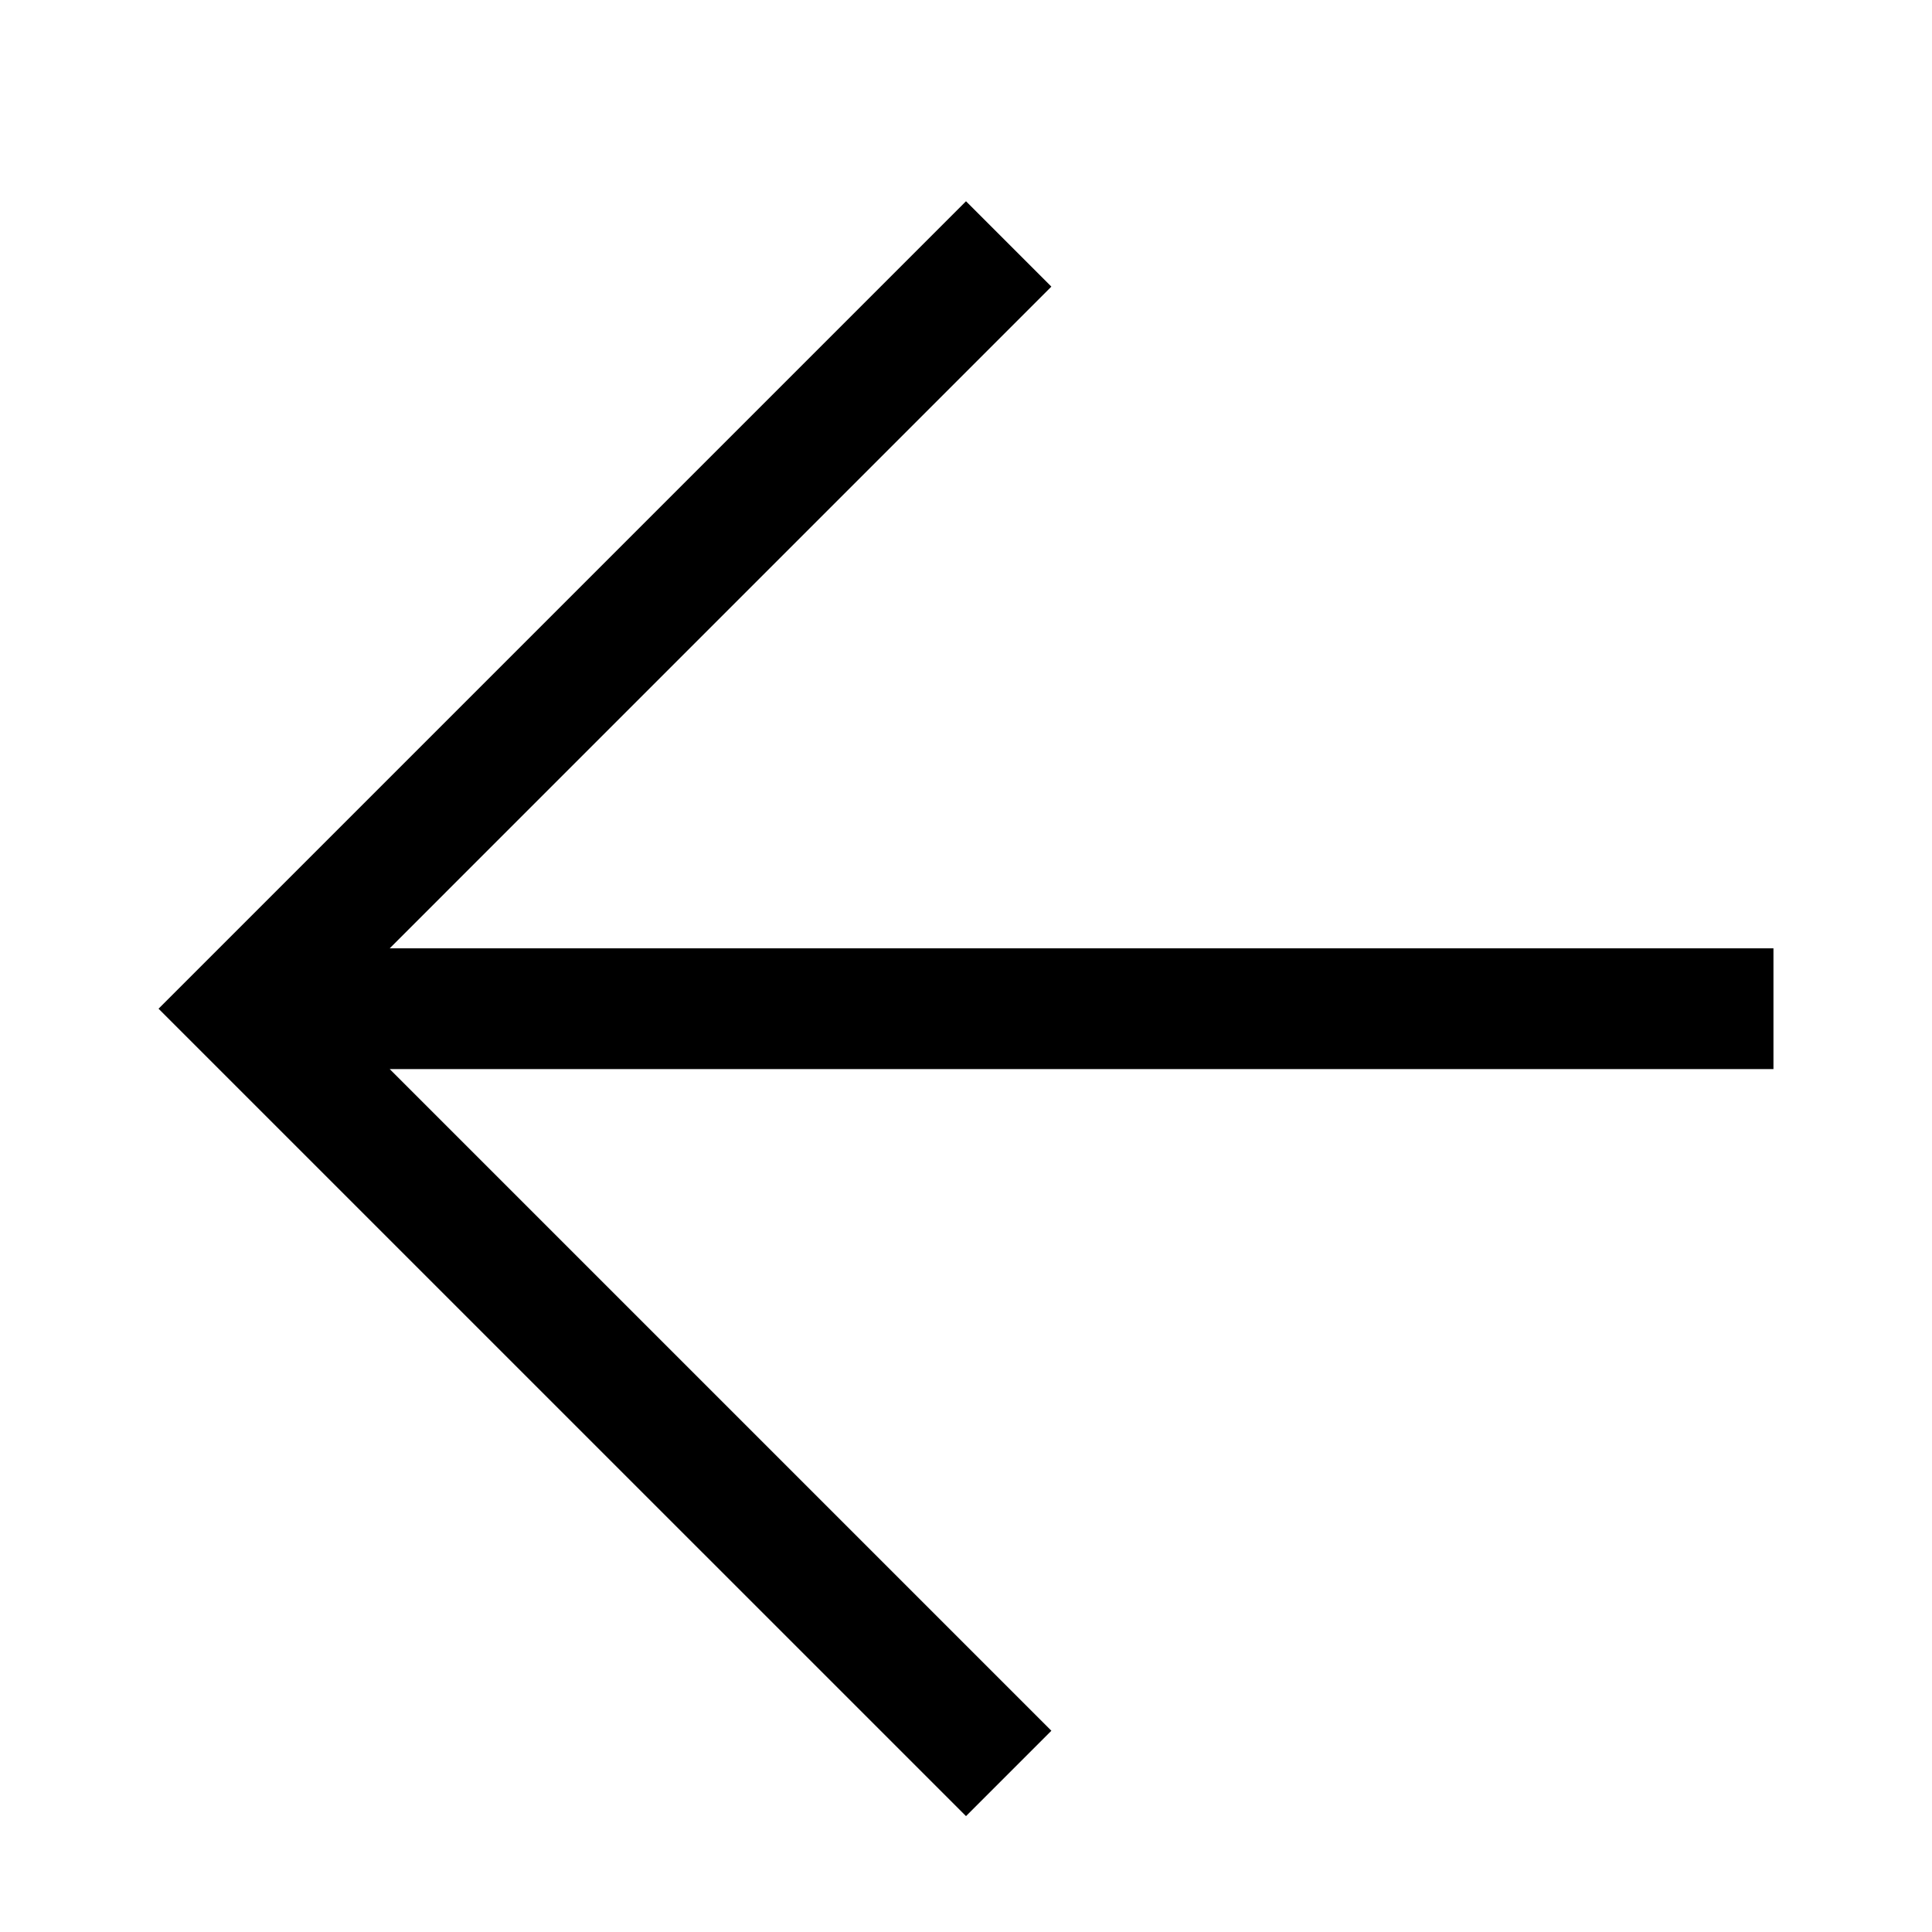
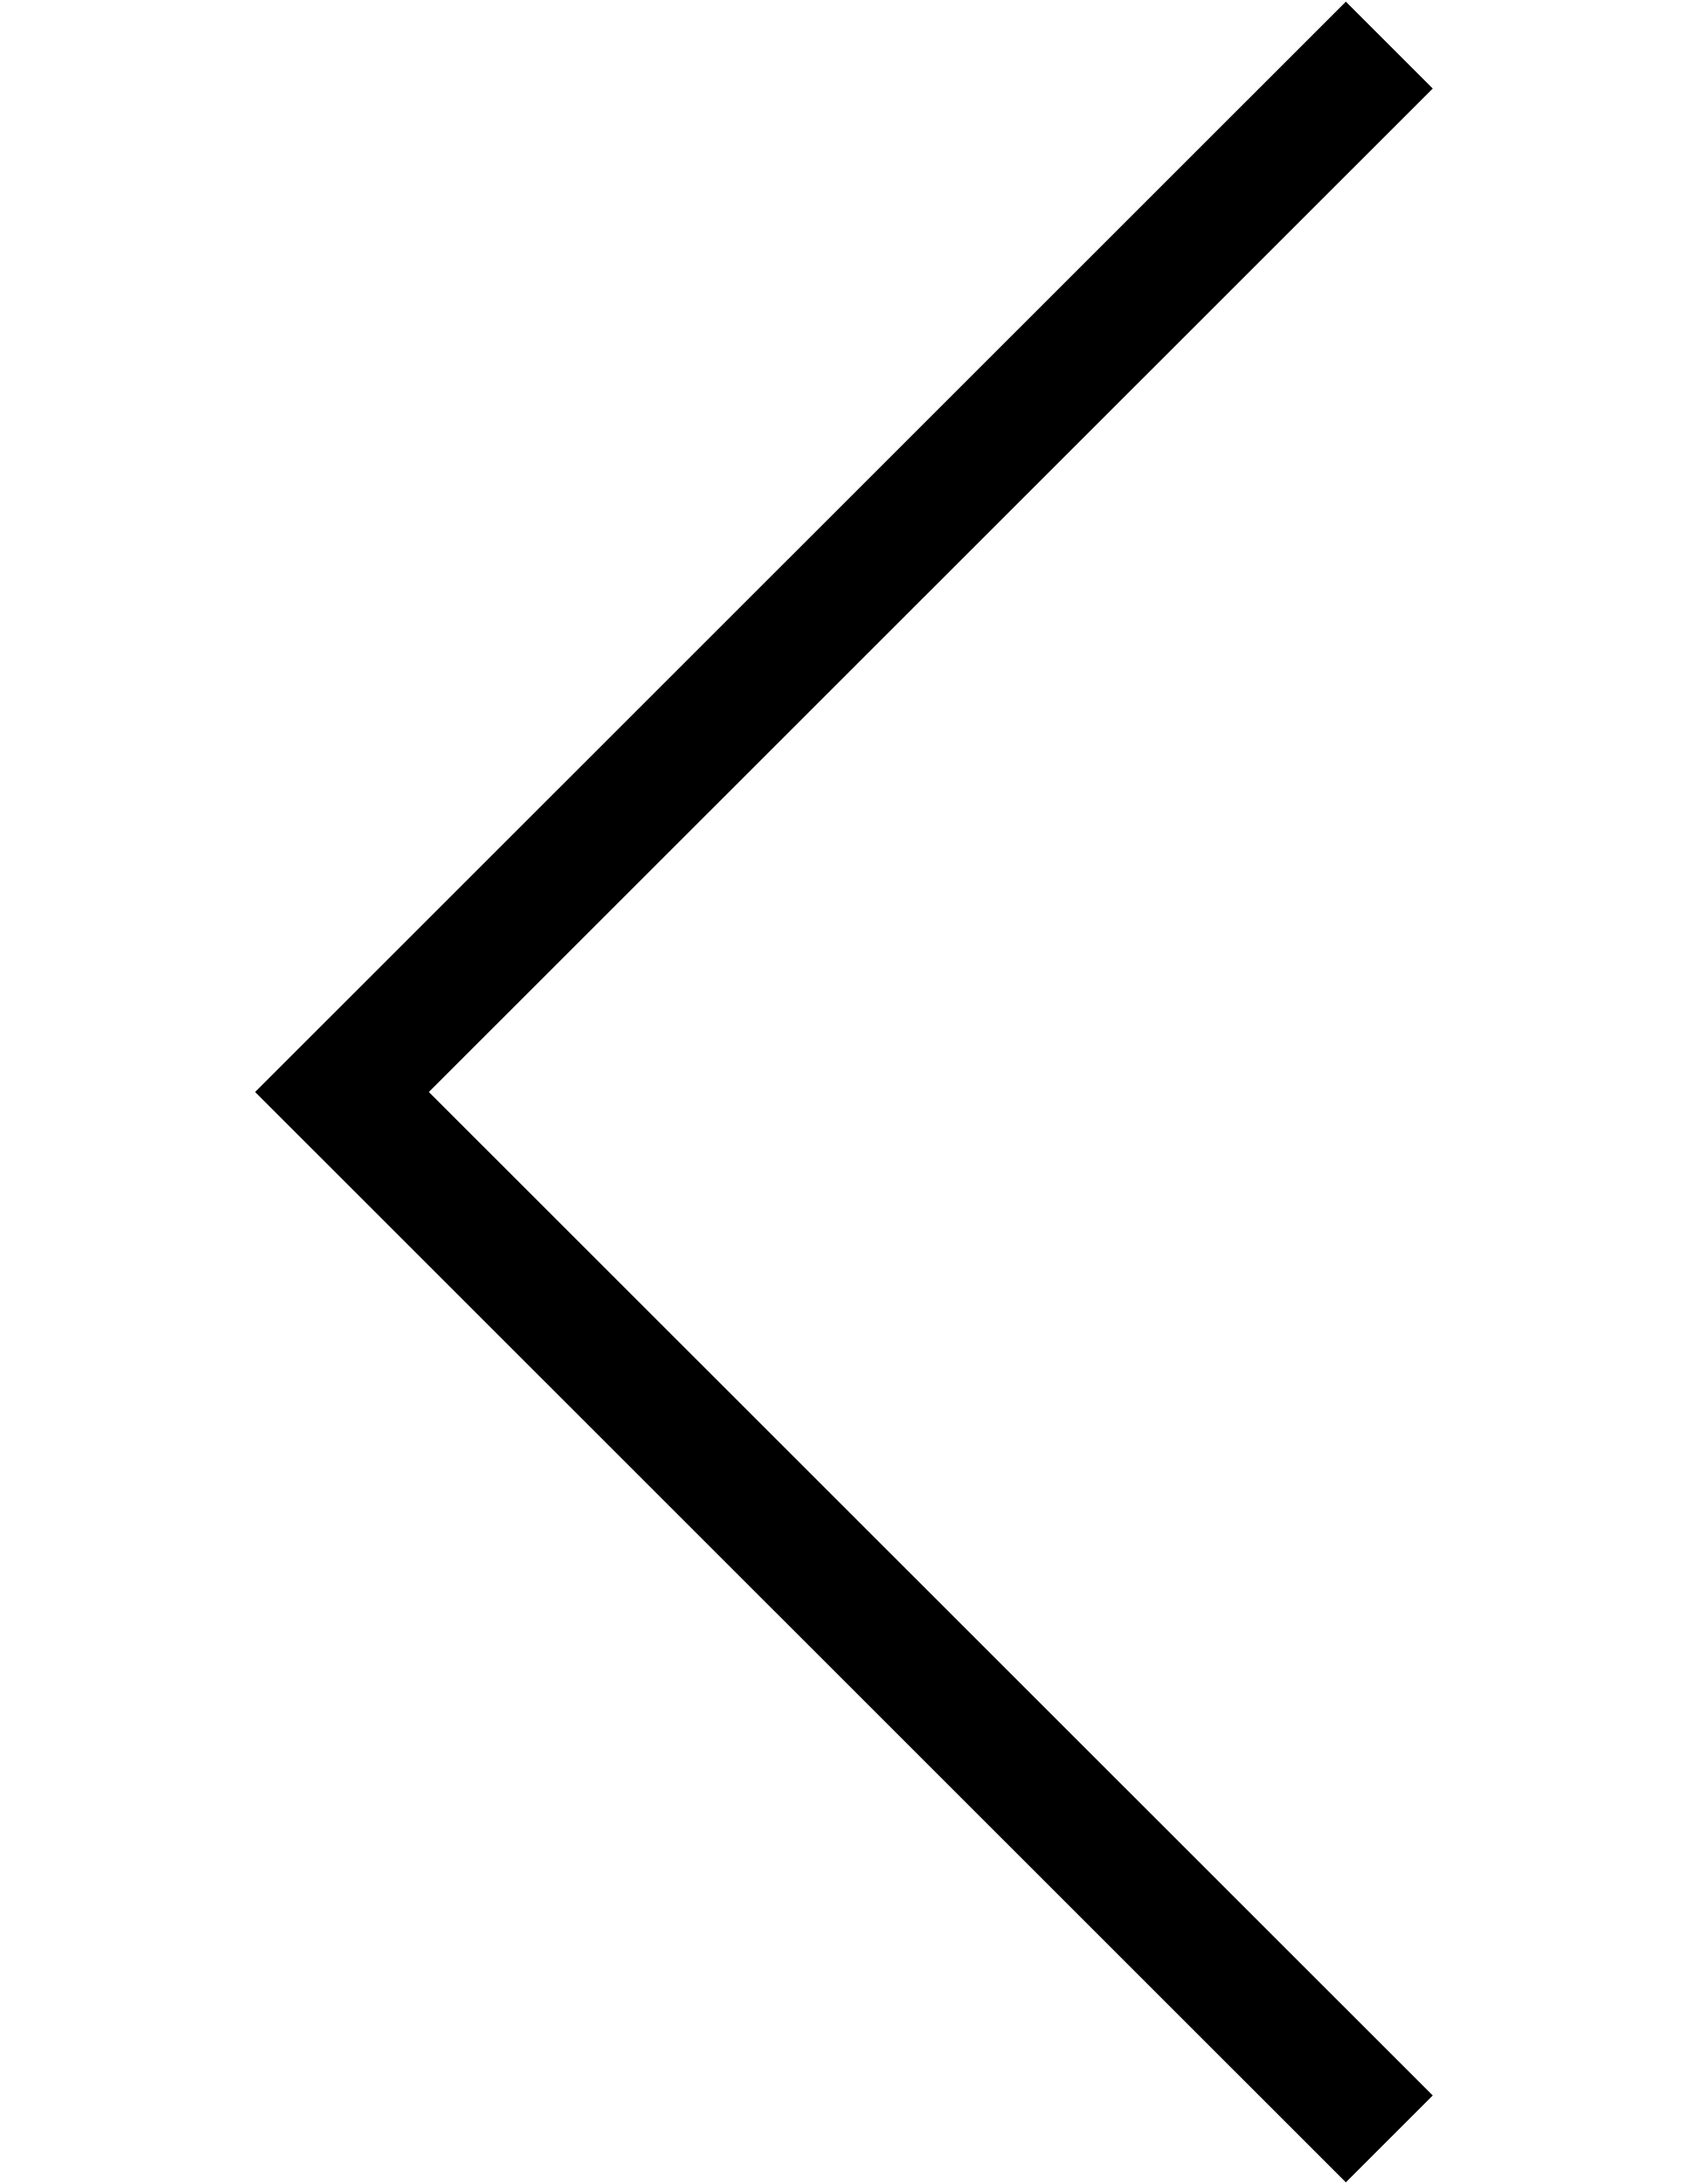
- <svg xmlns="http://www.w3.org/2000/svg" version="1.1" id="Layer_1" x="0px" y="0px" viewBox="0 0 48 48" enable-background="new 0 0 48 48" xml:space="preserve">
-   <polygon points="26.121,43 9.682,26.561 44.061,26.561 44.061,23.561 9.682,23.561 26.121,7.121 24,5 3.939,25.061 24,45.121 " />
+ <svg xmlns="http://www.w3.org/2000/svg" version="1.1" id="Layer_1" x="0px" y="0px" viewBox="0 0 612 792" enable-background="new 0 0 612 792" xml:space="preserve">
+   <g>
+     <polygon points="488,791.4 92.5,396 488,0.6 519.5,32.1 155.5,396 519.5,759.9  " />
+   </g>
</svg>
